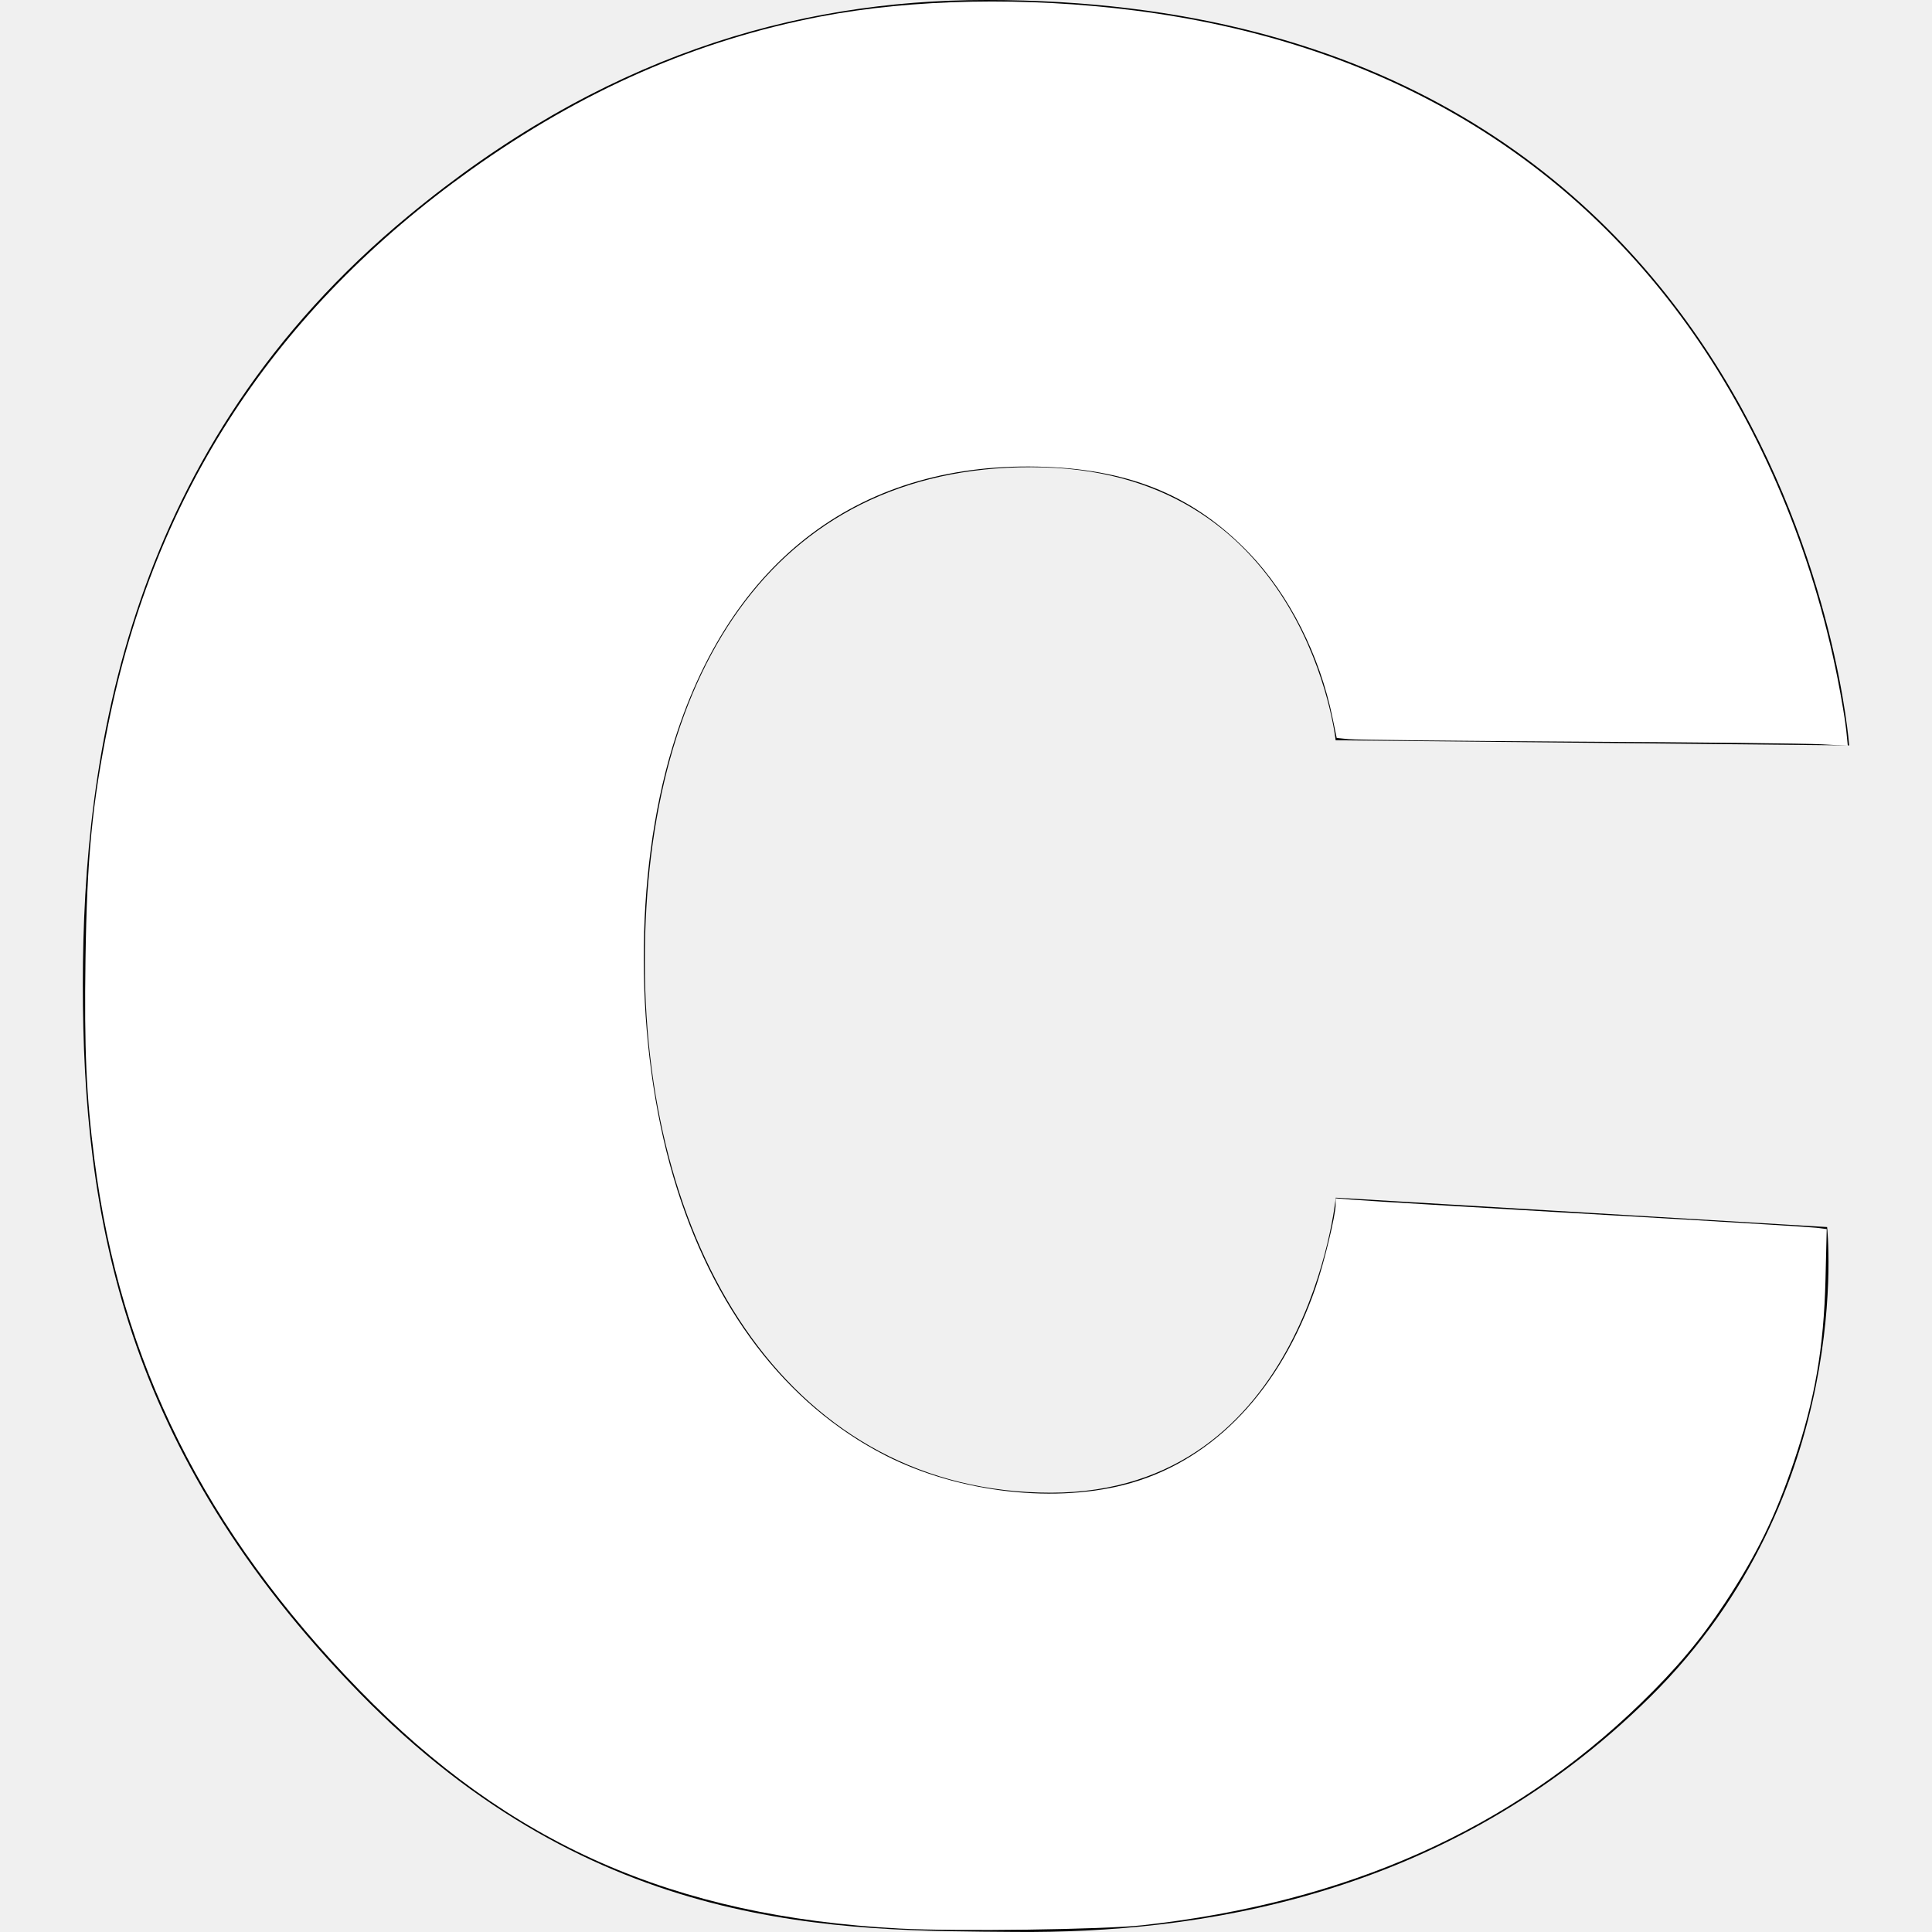
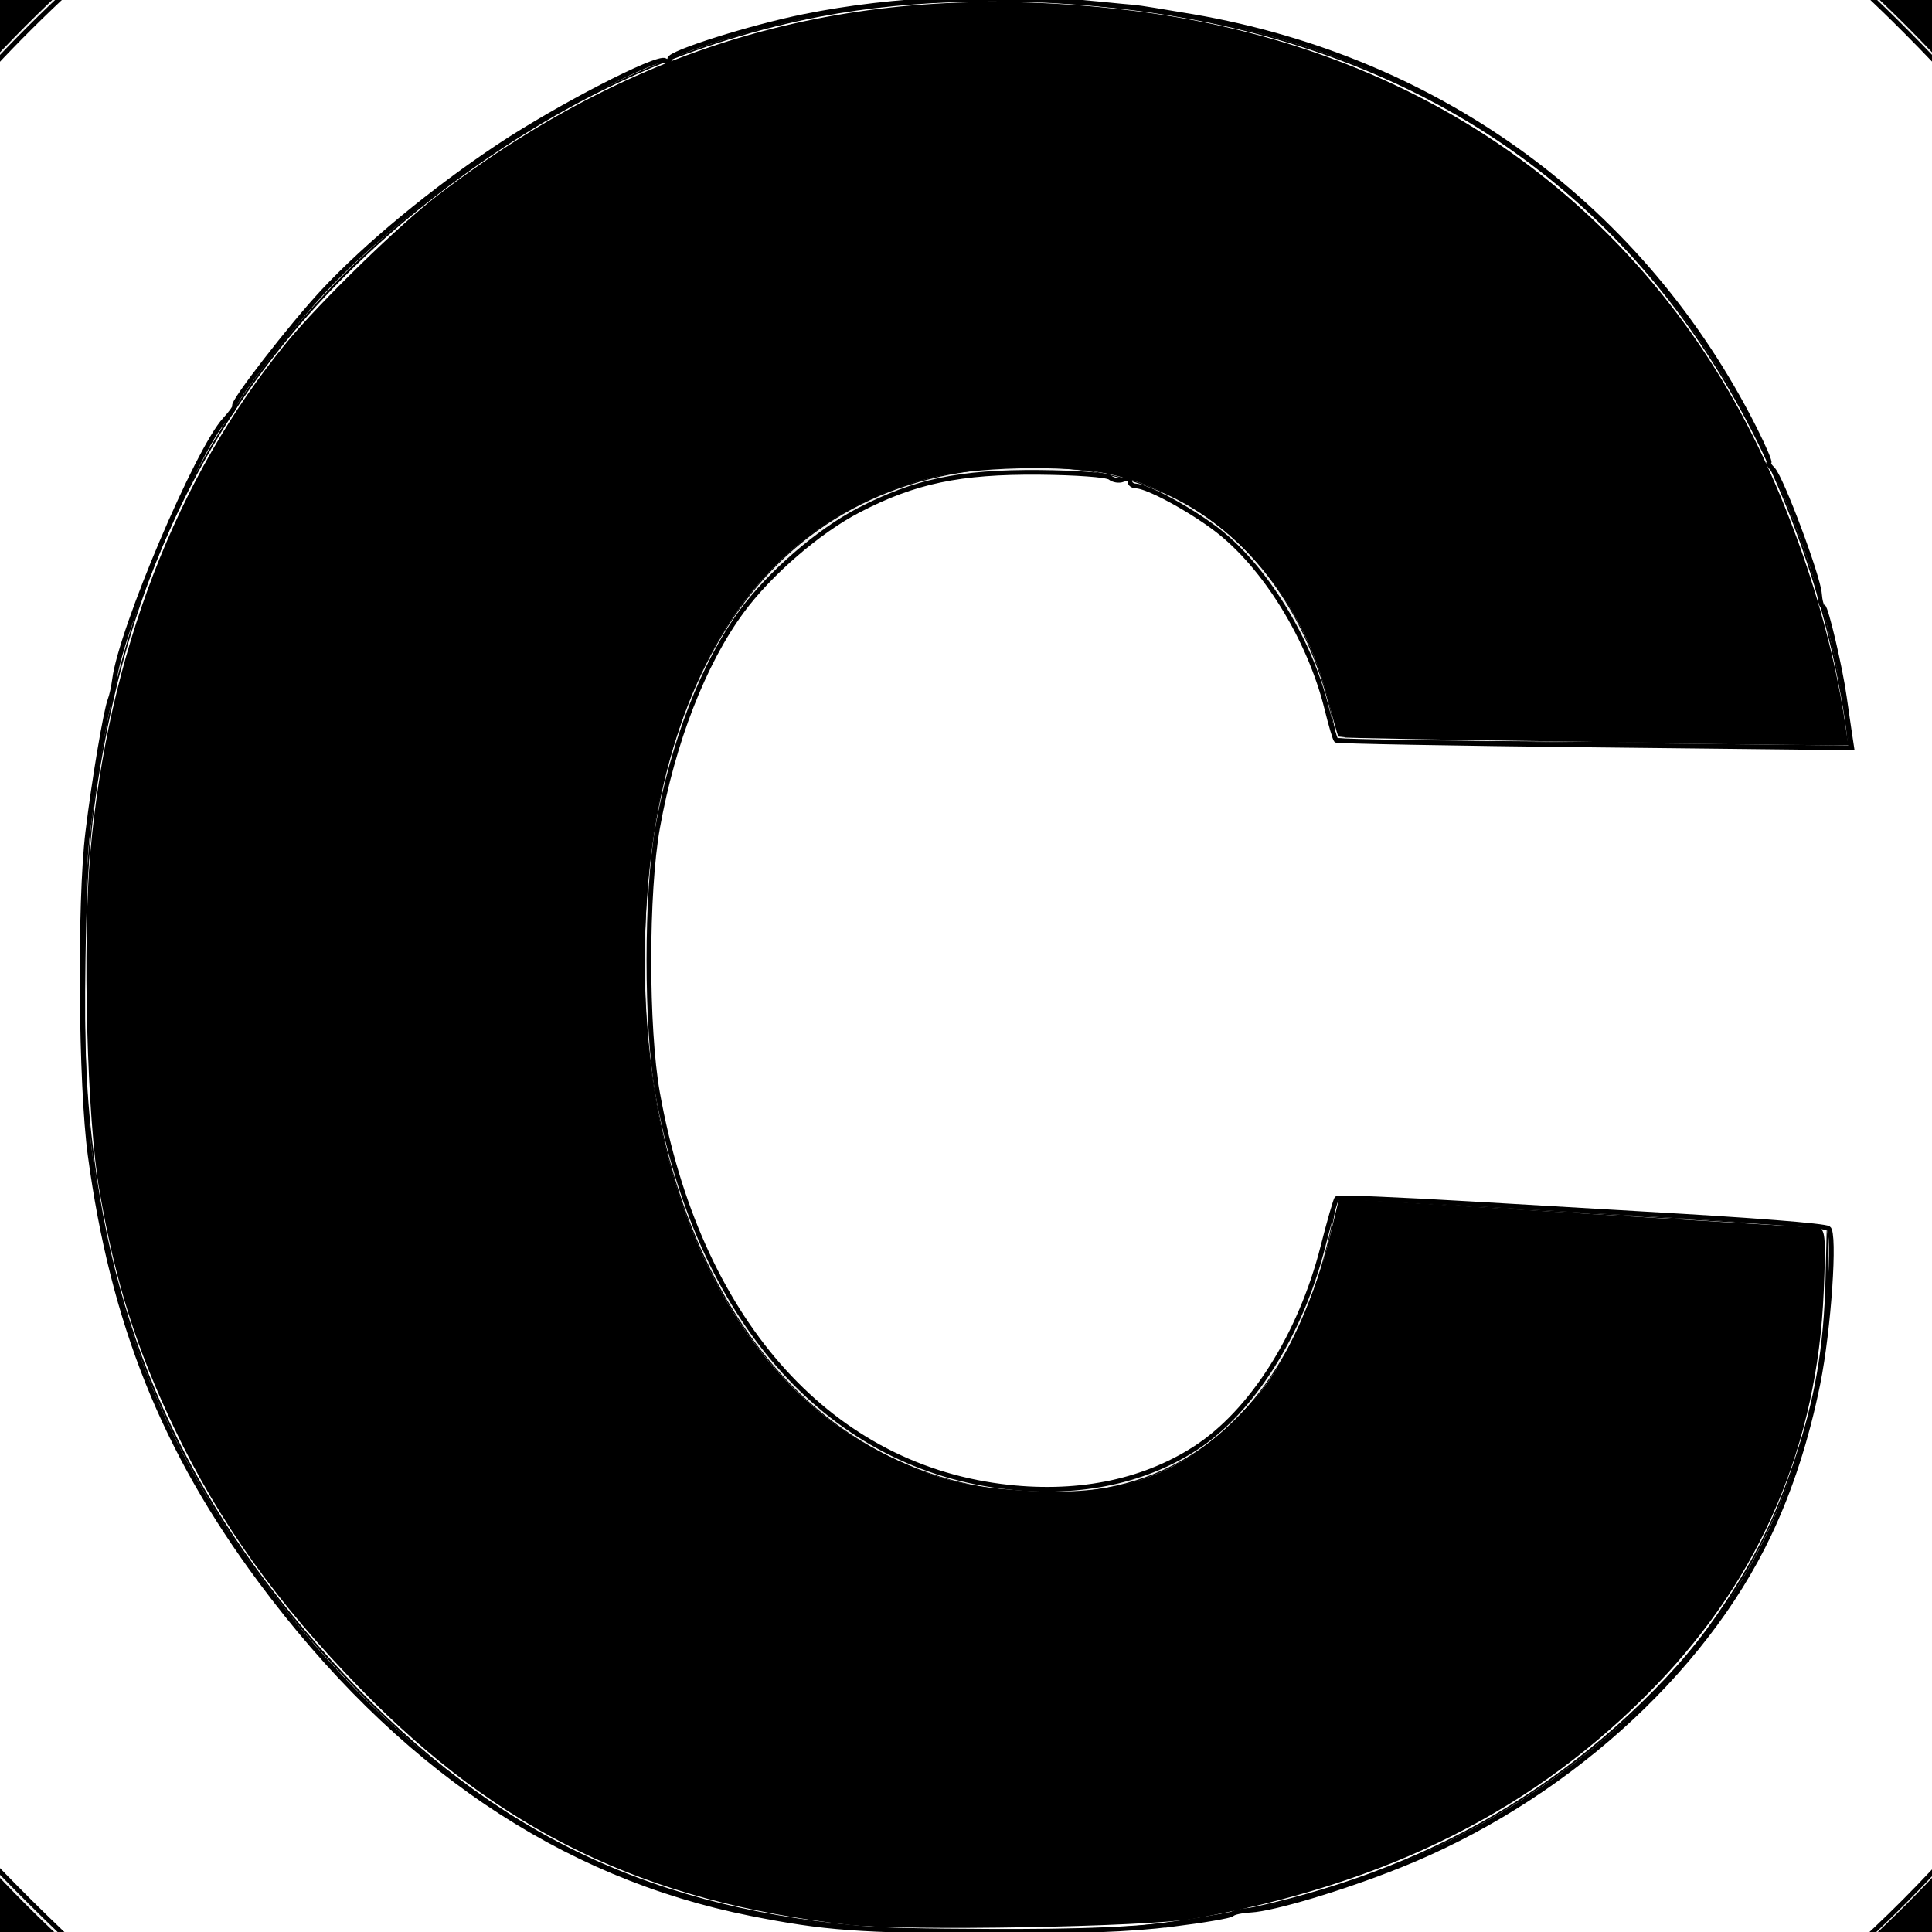
<svg xmlns="http://www.w3.org/2000/svg" role="img" viewBox="0 0 24 24" version="1.1" id="svg6">
  <defs id="defs10" />
+   <circle style="fill:none;stroke:#000000;stroke-width:0.99;stroke-miterlimit:4;stroke-dasharray:none;stroke-opacity:1" id="path31" cx="12" cy="11.989" r="17.005" />
  <path d="M16.592 9.196s-.354-3.298-3.627-3.39c-3.274-.09-4.955 2.474-4.955 6.14 0 3.665 1.858 6.597 5.045 6.597 3.184 0 3.538-3.665 3.538-3.665l6.104.365s.36 3.31-2.196 5.836c-2.552 2.524-5.69 2.937-7.876 2.92-2.19-.017-5.226.034-8.16-2.97-2.938-3.01-3.436-5.93-3.436-8.8 0-2.87.556-6.67 4.047-9.55C7.444.72 9.849 0 12.254 0c10.042 0 10.717 9.26 10.717 9.26z" id="path4" />
  <path style="fill:#ffffff;stroke-width:0.029" d="M 11.173,23.957 C 8.36,23.807 6.323,22.907 4.462,20.993 2.544,19.021 1.491,16.91 1.172,14.397 1.071,13.602 1.046,13.036 1.062,11.915 1.081,10.642 1.144,9.992 1.345,8.997 1.926,6.122 3.412,3.851 5.848,2.111 7.231,1.124 8.654,0.5 10.195,0.205 c 1.147,-0.22 2.551,-0.246 3.9,-0.075 2.99,0.381 5.347,1.741 6.933,4.003 0.859,1.225 1.49,2.732 1.8,4.3 0.047,0.238 0.095,0.523 0.106,0.632 l 0.02,0.199 -0.329,-0.018 c -0.181,-0.01 -1.544,-0.025 -3.029,-0.033 -1.485,-0.009 -2.766,-0.022 -2.846,-0.031 L 16.605,9.167 16.553,8.916 C 16.394,8.139 16.014,7.388 15.518,6.871 14.847,6.173 14.071,5.843 12.996,5.8 10.708,5.709 9.058,6.947 8.352,9.285 7.873,10.869 7.879,12.974 8.366,14.624 c 0.478,1.618 1.394,2.822 2.629,3.454 0.918,0.47 2.14,0.607 3.055,0.344 1.04,-0.3 1.856,-1.163 2.292,-2.425 0.106,-0.307 0.25,-0.902 0.25,-1.034 v -0.077 l 0.209,0.017 c 0.227,0.018 1.693,0.106 4.108,0.245 0.842,0.049 1.588,0.096 1.657,0.104 l 0.126,0.016 -0.015,0.626 c -0.021,0.851 -0.132,1.493 -0.394,2.268 -0.228,0.677 -0.461,1.153 -0.856,1.752 -0.301,0.457 -0.606,0.819 -1.047,1.247 -1.618,1.569 -3.649,2.474 -6.186,2.755 -0.486,0.054 -2.32,0.079 -3.022,0.041 z" id="path86" />
+   <path style="fill:#000000;stroke:#000000;stroke-width:0.058;stroke-miterlimit:4;stroke-dasharray:none;stroke-opacity:1" d="M 10.542,23.882 C 8.02,23.597 6.225,22.729 4.499,20.958 3.463,19.896 2.749,18.897 2.193,17.733 1.719,16.739 1.462,15.925 1.264,14.787 1.11,13.903 1.052,11.723 1.151,10.595 1.369,8.138 2.211,5.947 3.582,4.274 3.986,3.782 4.986,2.807 5.459,2.446 8.01,0.496 10.701,-0.229 13.978,0.151 c 3.318,0.385 5.984,2.095 7.534,4.833 0.667,1.179 1.185,2.686 1.382,4.02 l 0.033,0.225 -3.131,-0.042 c -1.722,-0.023 -3.138,-0.049 -3.146,-0.057 -0.008,-0.008 -0.065,-0.213 -0.128,-0.457 C 16.151,7.221 15.097,6.141 13.776,5.859 13.23,5.742 12.074,5.771 11.527,5.916 10.025,6.313 8.967,7.372 8.41,9.04 8.14,9.847 8.027,10.513 7.988,11.523 c -0.119,3.106 1.027,5.607 3.015,6.582 0.63,0.309 1.038,0.409 1.819,0.446 1.151,0.054 1.857,-0.202 2.582,-0.937 0.336,-0.341 0.471,-0.535 0.704,-1.018 0.164,-0.339 0.344,-0.83 0.418,-1.136 l 0.13,-0.54 0.61,0.037 c 0.336,0.02 1.65,0.101 2.921,0.179 1.271,0.078 2.347,0.142 2.391,0.142 0.066,5.5e-5 0.075,0.135 0.048,0.765 -0.079,1.895 -0.775,3.527 -2.079,4.877 -1.477,1.529 -3.313,2.455 -5.72,2.886 -0.569,0.102 -3.584,0.155 -4.286,0.076 z" id="path2443" />
+   <path style="fill:#ffffff;stroke:#000000;stroke-width:0.058;stroke-miterlimit:4;stroke-dasharray:none;stroke-opacity:1" d="M 10.068,28.357 C 7.034,27.989 4.133,26.775 1.733,24.867 1.01,24.293 -0.285,23.009 -0.831,22.325 -1.831,21.072 -2.915,19.176 -3.426,17.784 -5.062,13.327 -4.787,8.643 -2.643,4.458 -1.85,2.91 -0.893,1.603 0.371,0.344 3.147,-2.423 6.626,-4.055 10.534,-4.423 c 1.005,-0.094 2.904,-0.04 3.888,0.111 3.492,0.537 6.628,2.107 9.109,4.558 0.92,0.909 1.495,1.604 2.186,2.641 1.335,2.005 2.216,4.291 2.595,6.735 0.172,1.112 0.188,3.458 0.03,4.528 -0.296,2.009 -0.813,3.634 -1.71,5.379 -2.52,4.902 -7.289,8.193 -12.798,8.83 -0.924,0.107 -2.868,0.105 -3.766,-0.004 z m 4.488,-4.45 c 0.397,-0.05 0.735,-0.108 0.751,-0.129 0.016,-0.021 0.12,-0.043 0.231,-0.049 0.285,-0.016 1.136,-0.271 1.839,-0.551 2.011,-0.8 3.774,-2.377 4.598,-4.114 0.265,-0.558 0.468,-1.184 0.608,-1.875 0.136,-0.672 0.218,-1.877 0.131,-1.93 -0.054,-0.034 -0.944,-0.103 -2.266,-0.178 -0.27,-0.015 -1.238,-0.072 -2.152,-0.126 -0.914,-0.054 -1.674,-0.086 -1.689,-0.071 -0.015,0.015 -0.093,0.286 -0.173,0.601 -0.278,1.098 -0.887,2.058 -1.592,2.51 -0.662,0.425 -1.492,0.586 -2.411,0.467 C 10.254,18.181 8.666,16.36 8.168,13.574 8.025,12.772 8.025,11.082 8.169,10.282 8.359,9.221 8.74,8.24 9.212,7.597 9.558,7.125 10.167,6.598 10.666,6.339 11.358,5.979 11.924,5.86 12.91,5.868 c 0.453,0.004 0.84,0.032 0.88,0.065 0.039,0.032 0.111,0.044 0.159,0.025 0.048,-0.018 0.087,-0.008 0.087,0.022 0,0.031 0.032,0.056 0.072,0.057 0.142,0.001 0.656,0.277 0.997,0.535 0.602,0.455 1.162,1.362 1.377,2.231 0.05,0.203 0.102,0.38 0.116,0.393 0.013,0.013 1.46,0.04 3.215,0.059 l 3.191,0.035 -0.034,-0.226 C 22.951,8.939 22.925,8.756 22.911,8.657 22.863,8.307 22.683,7.538 22.649,7.538 22.629,7.538 22.609,7.464 22.602,7.375 22.587,7.16 22.128,5.934 22.023,5.829 c -0.045,-0.045 -0.067,-0.082 -0.048,-0.082 0.019,0 -0.061,-0.188 -0.176,-0.417 C 20.417,2.586 17.893,0.734 14.816,0.205 14.466,0.145 14.142,0.093 14.094,0.09 14.046,0.087 13.851,0.068 13.661,0.049 12.416,-0.078 11.108,-0.023 9.988,0.204 9.321,0.339 8.318,0.656 8.318,0.732 c 0,0.03 -0.026,0.039 -0.057,0.019 C 8.165,0.692 6.933,1.329 6.203,1.813 5.381,2.359 4.55,3.046 4.013,3.622 3.618,4.046 2.876,5.004 2.914,5.041 2.925,5.052 2.871,5.129 2.795,5.211 2.453,5.58 1.505,7.812 1.423,8.438 1.411,8.531 1.386,8.645 1.367,8.693 1.315,8.825 1.168,9.694 1.09,10.339 c -0.105,0.867 -0.089,3.139 0.03,4.014 0.281,2.082 0.918,3.672 2.116,5.285 1.695,2.283 3.732,3.665 6.093,4.134 0.911,0.181 1.341,0.213 2.975,0.219 1.083,0.004 1.742,-0.021 2.253,-0.085 z" id="path2556" />
</svg>
